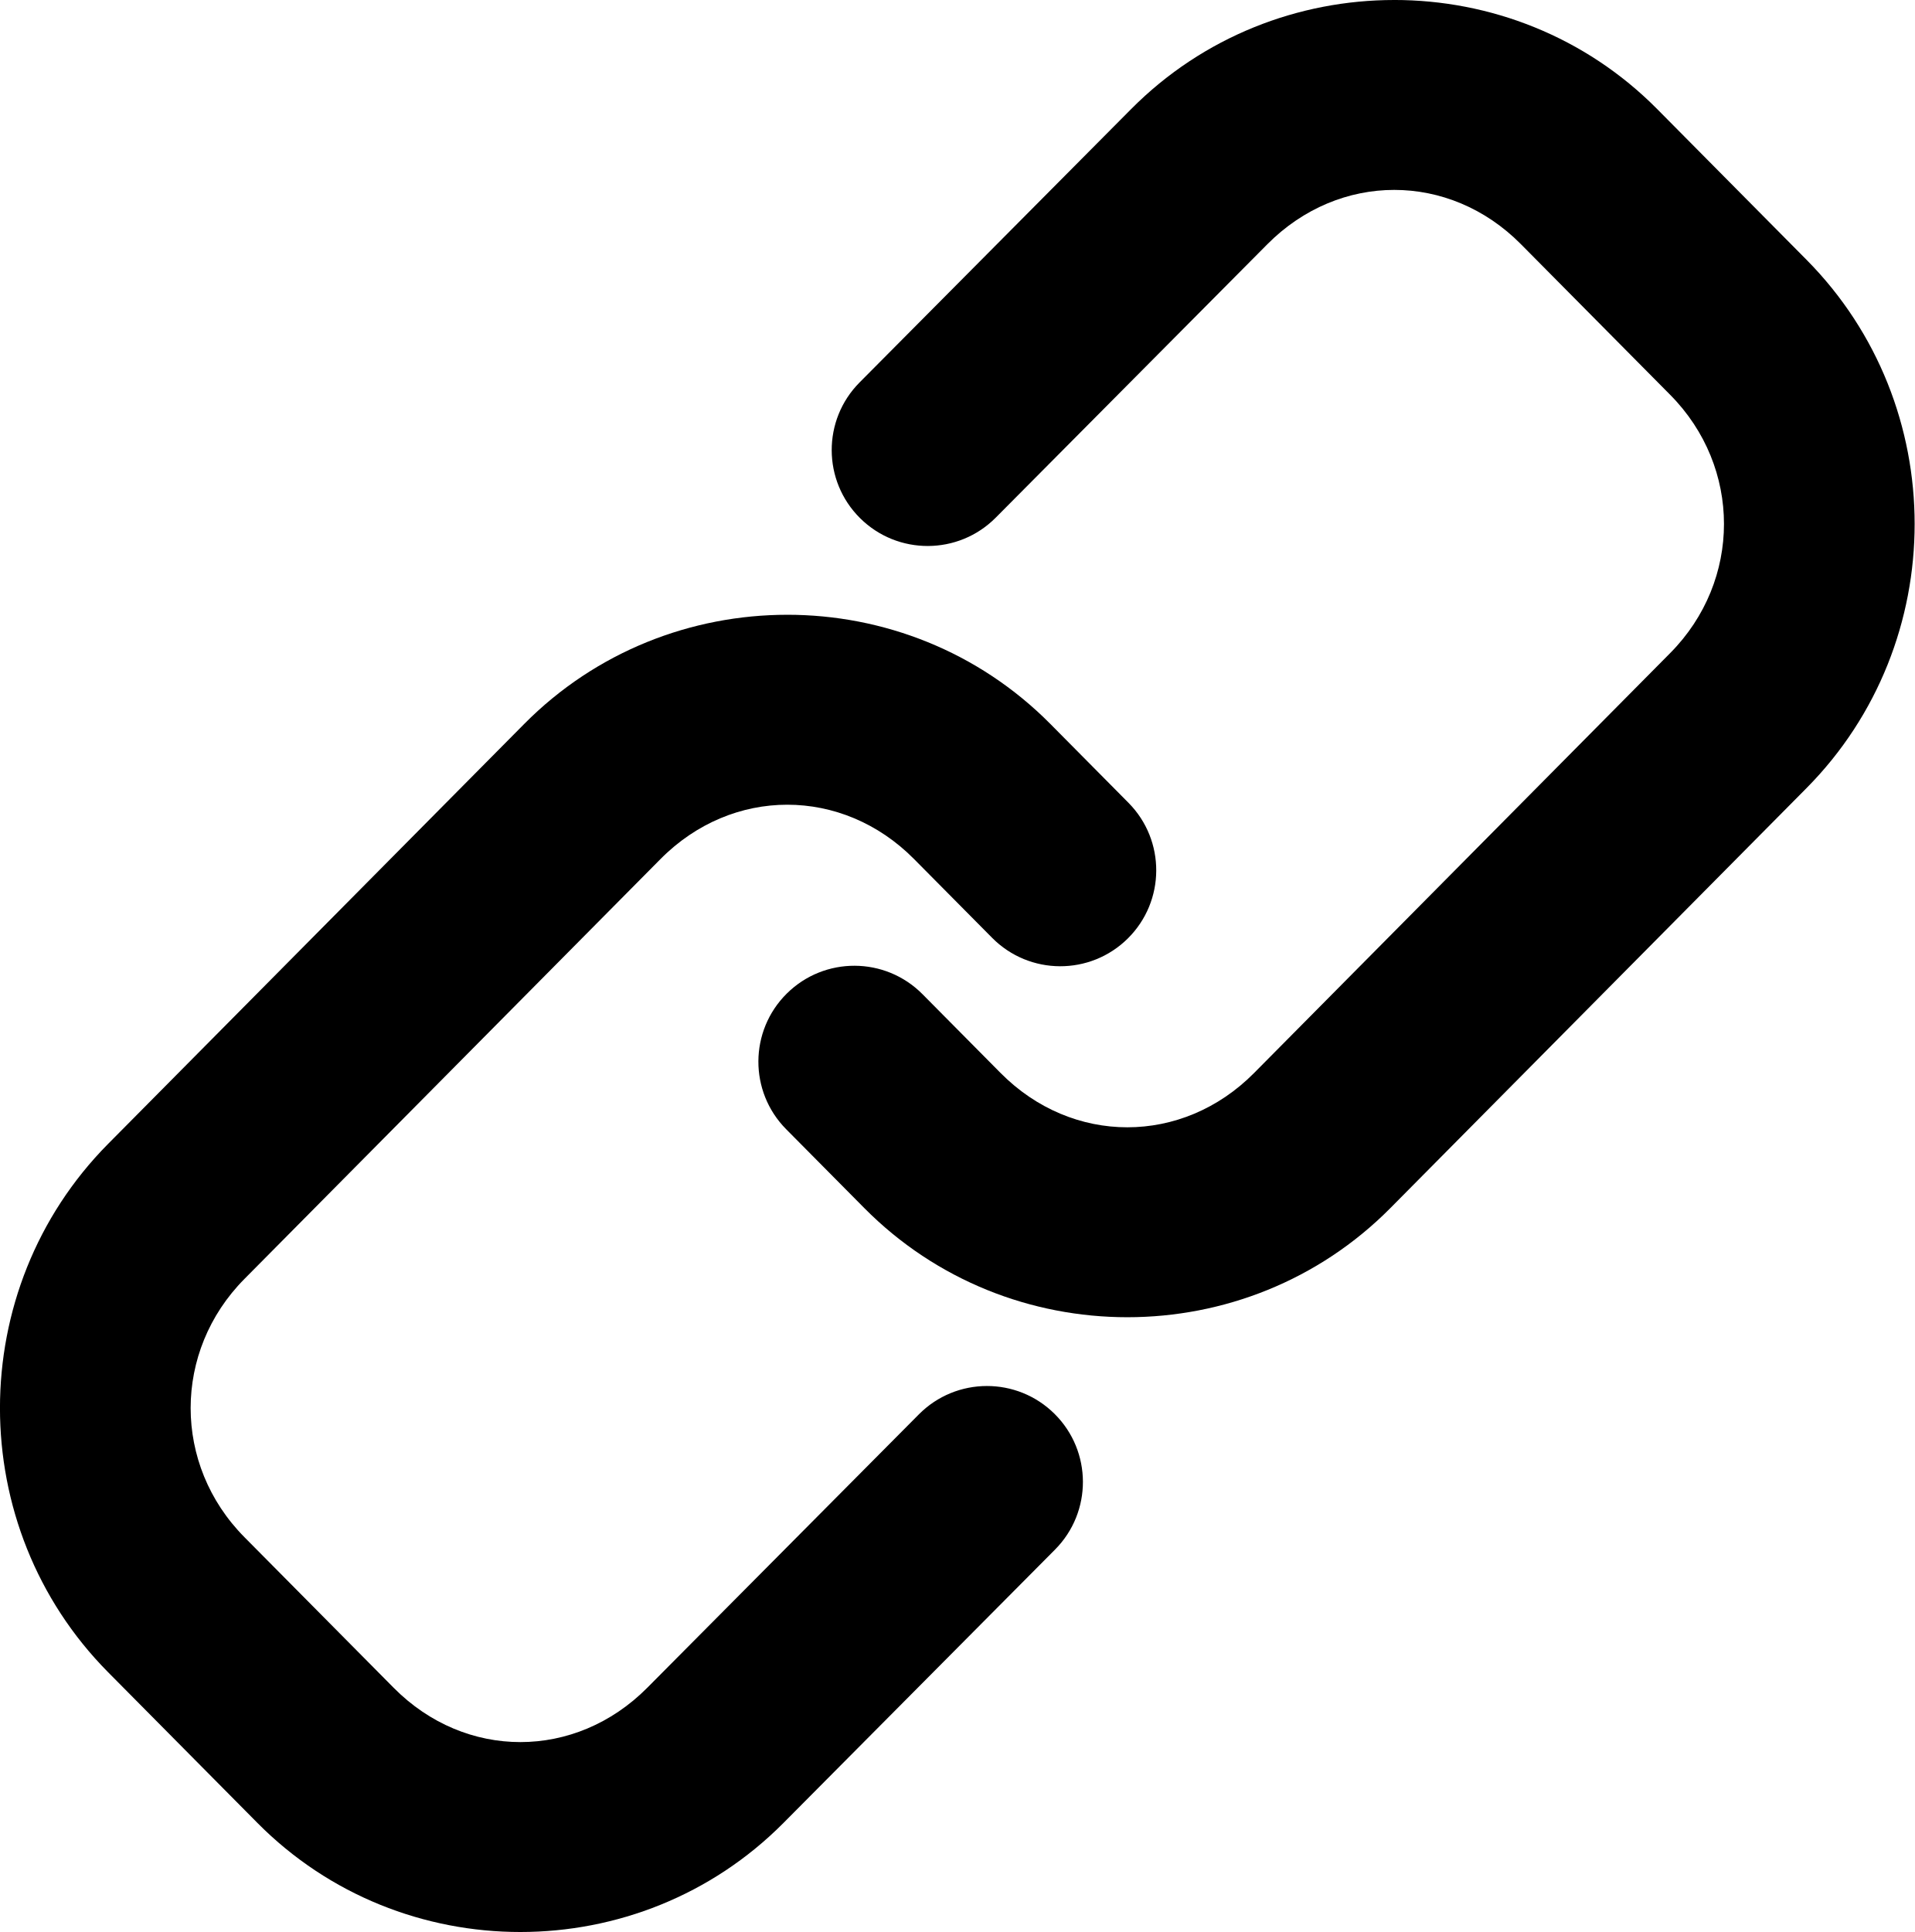
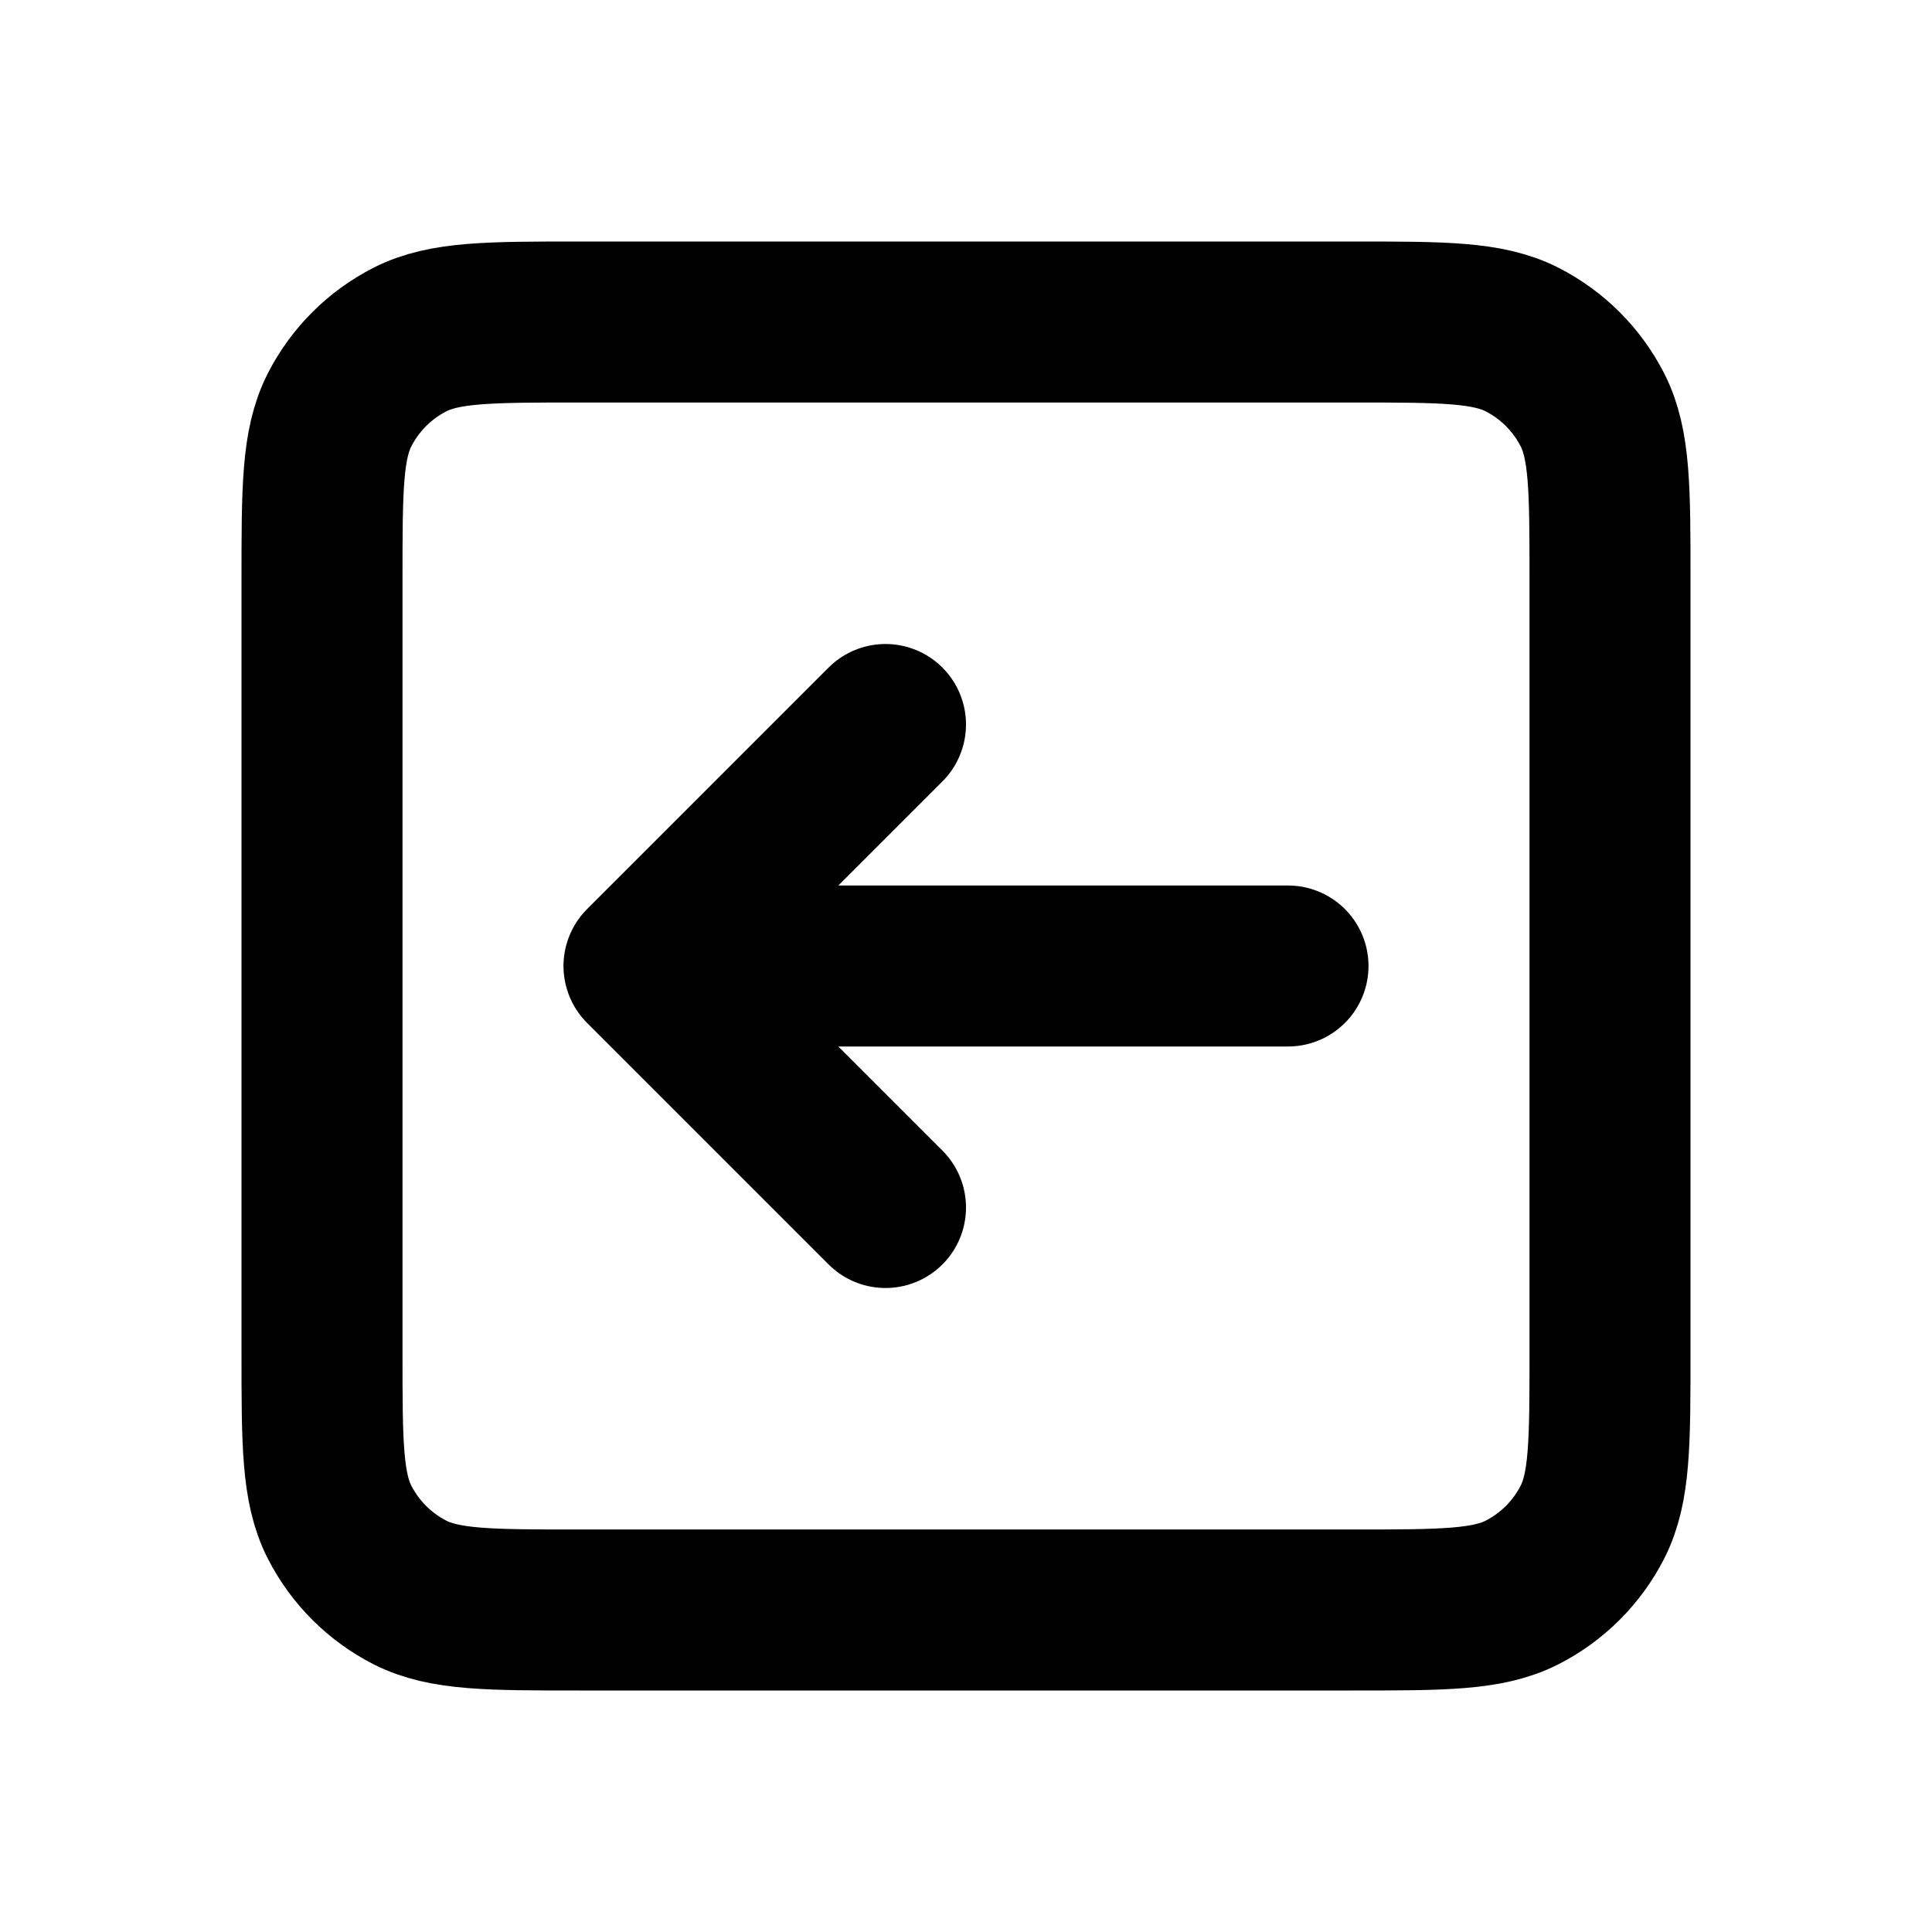
- <svg xmlns="http://www.w3.org/2000/svg" width="359.2" height="362.453" version="1.0" viewBox="0 0 269.4 271.84">
-   <path d="M110.774 86.501c-13.432 0-26.865 5.12-37.01 15.357l-58.551 59.088c-20.29 20.476-20.29 53.87 0 74.346l21.008 21.201c20.29 20.476 53.704 20.448 74.006.012l38.221-38.473a13.5 13.5 0 0 0-.064-19.092 13.5 13.5 0 0 0-19.092.062l-38.22 38.473c-10.117 10.185-25.582 10.195-35.673.012l-21.006-21.199c-10.091-10.183-10.091-26.155 0-36.338l58.55-59.086c10.092-10.183 25.57-10.183 35.66 0l10.995 11.094a13.5 13.5 0 0 0 19.092.086 13.5 13.5 0 0 0 .086-19.092l-10.992-11.094C137.639 91.62 124.206 86.5 110.774 86.5z" />
-   <path d="M196.174 0c-13.428.002-26.857 5.117-37.008 15.336l-38.219 38.473a13.5 13.5 0 0 0 .063 19.092 13.5 13.5 0 0 0 19.091-.063l38.22-38.473c10.117-10.185 25.582-10.195 35.673-.012l21.008 21.2c10.091 10.182 10.091 26.154 0 36.337l-58.55 59.088c-10.091 10.183-25.571 10.183-35.662 0l-10.992-11.094a13.5 13.5 0 0 0-19.092-.088 13.5 13.5 0 0 0-.088 19.092l10.994 11.094c20.29 20.476 53.727 20.476 74.018 0l58.55-59.088c20.29-20.476 20.29-53.87 0-74.346l-21.007-21.2c-10.145-10.24-23.57-15.351-36.998-15.35z" />
+ <svg xmlns="http://www.w3.org/2000/svg" width="800px" height="800px" viewBox="0 0 24 24" fill="none">
+   <path d="M11 9L8 12M8 12L11 15M8 12H16M7.2 20H16.8C17.92 20 18.48 20 18.908 19.782C19.284 19.59 19.59 19.284 19.782 18.908C20 18.48 20 17.92 20 16.8V7.2C20 6.08 20 5.52 19.782 5.092C19.59 4.716 19.284 4.41 18.908 4.218C18.48 4 17.92 4 16.8 4H7.2C6.08 4 5.52 4 5.092 4.218C4.716 4.41 4.41 4.716 4.218 5.092C4 5.52 4 6.08 4 7.2V16.8C4 17.92 4 18.48 4.218 18.908C4.41 19.284 4.716 19.59 5.092 19.782C5.52 20 6.08 20 7.2 20Z" stroke="#000000" stroke-width="2" stroke-linecap="round" stroke-linejoin="round" />
</svg>
